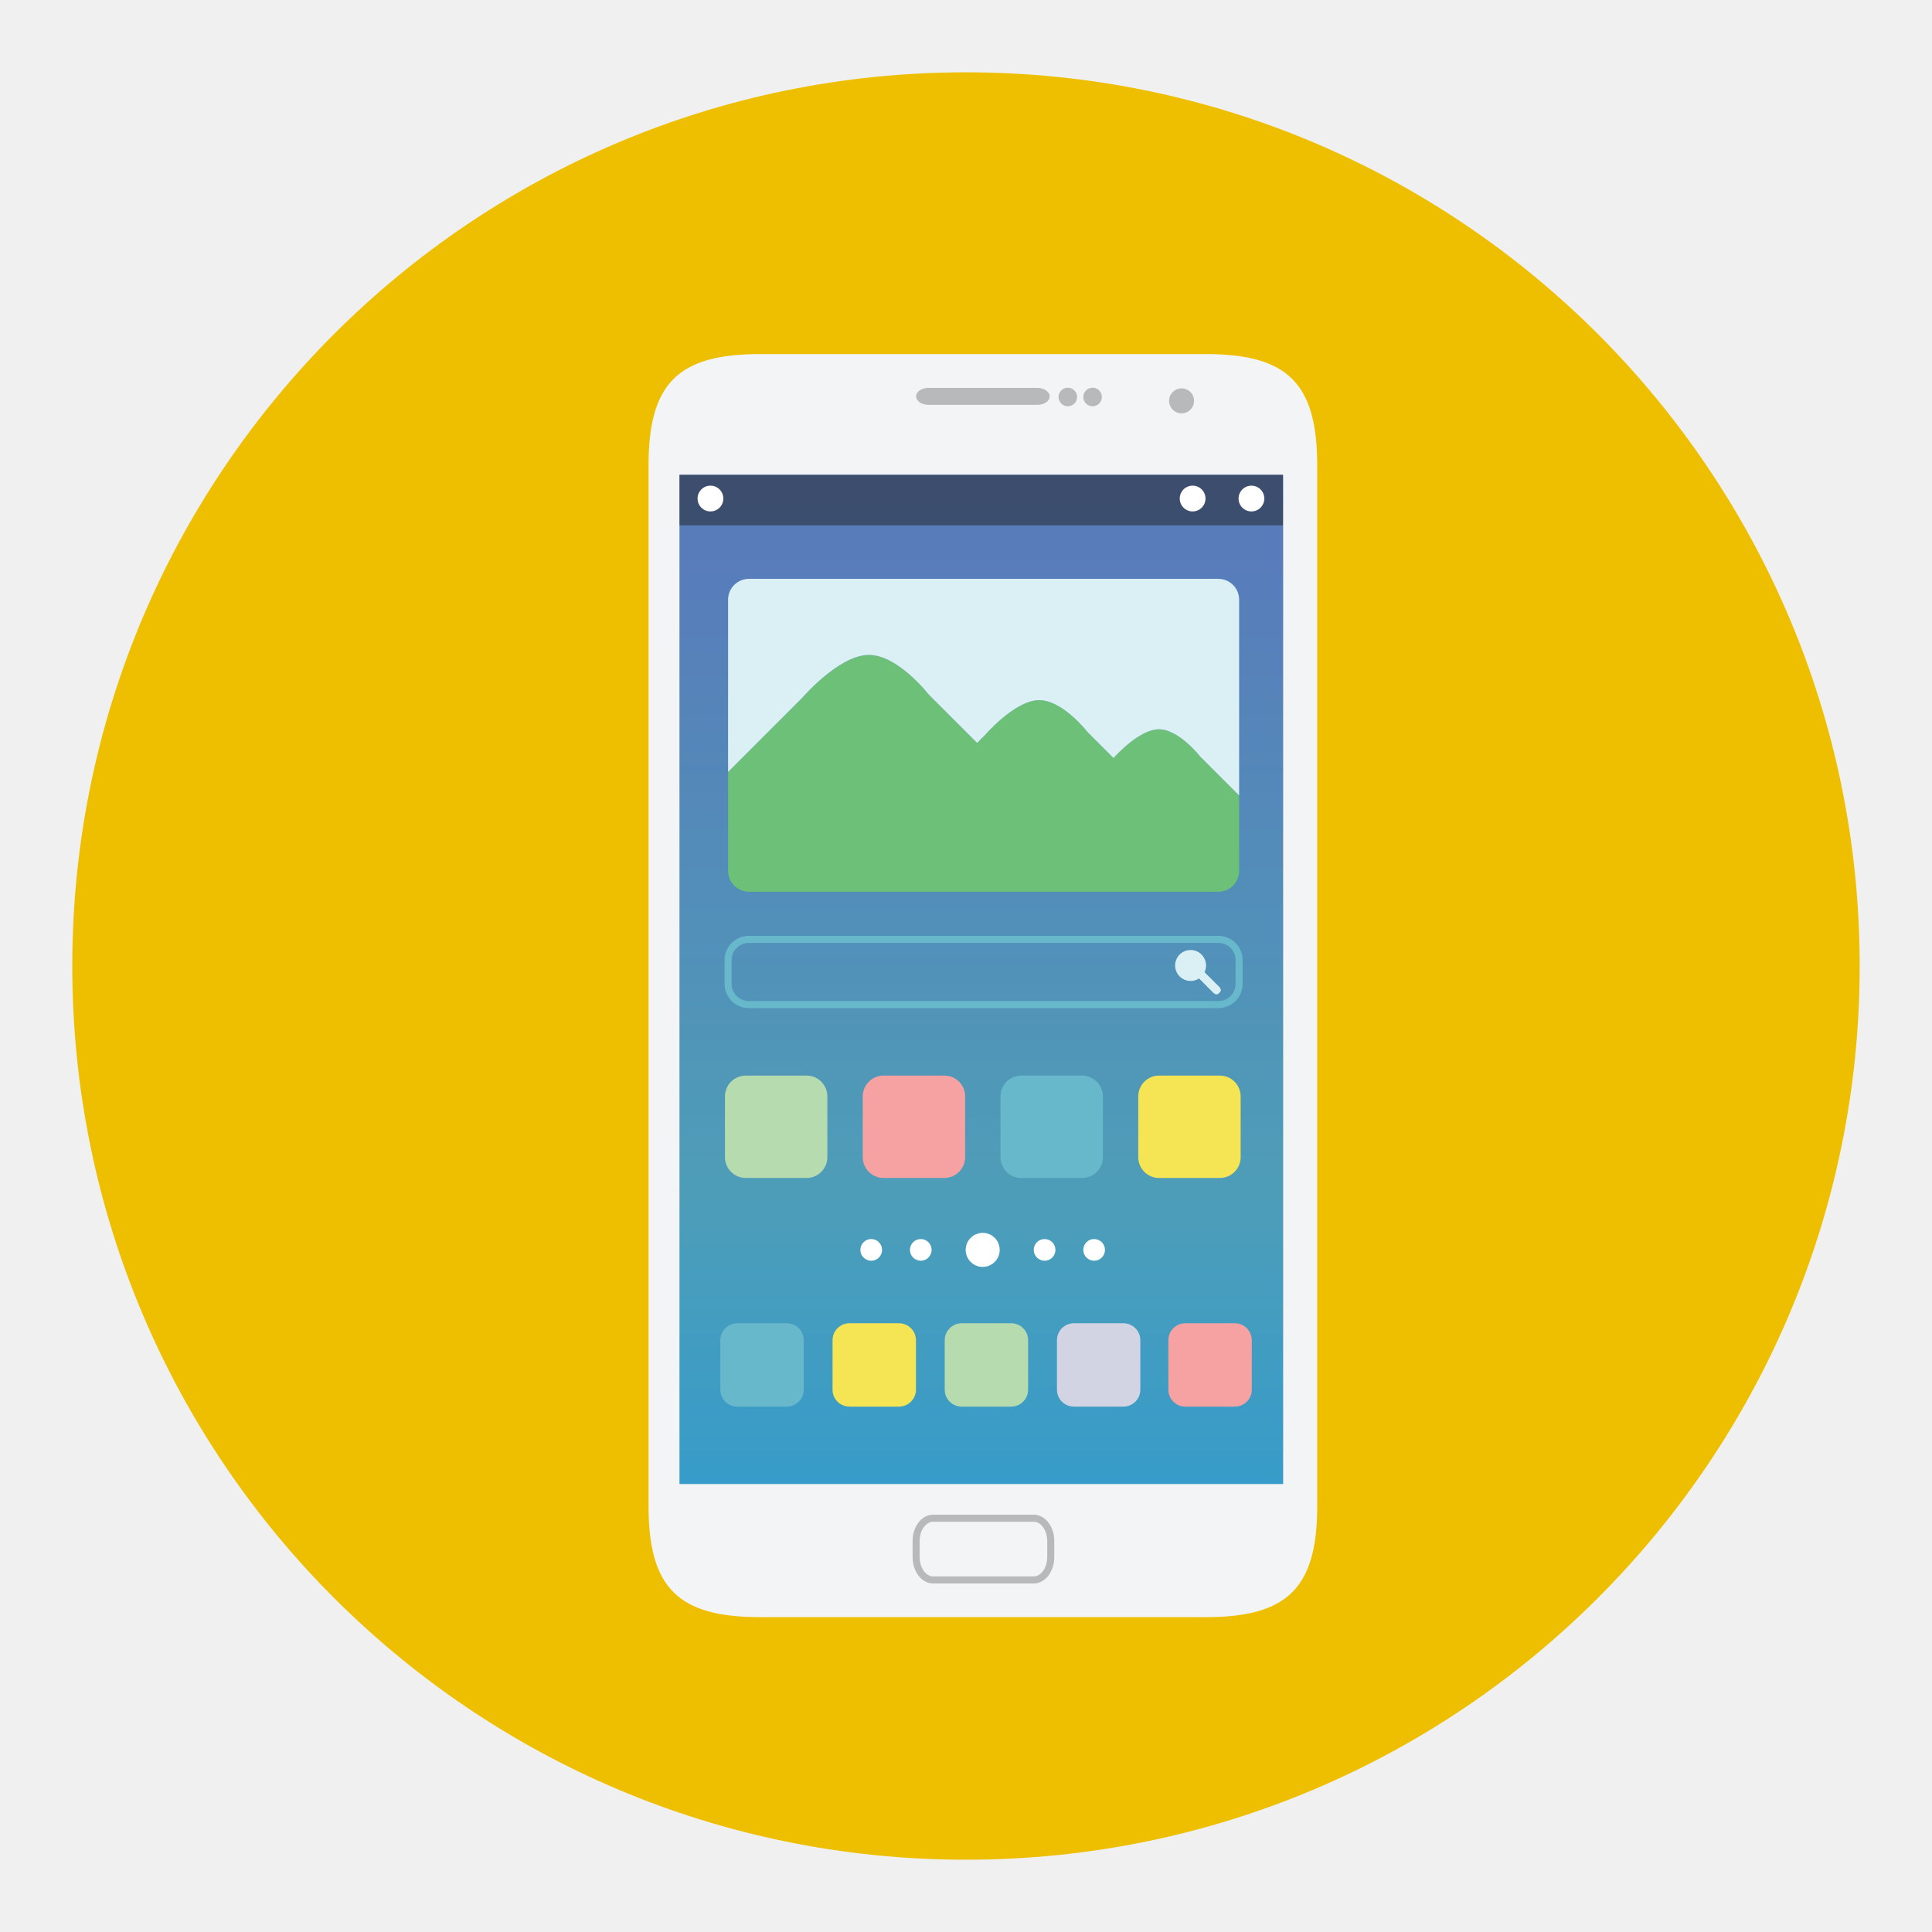
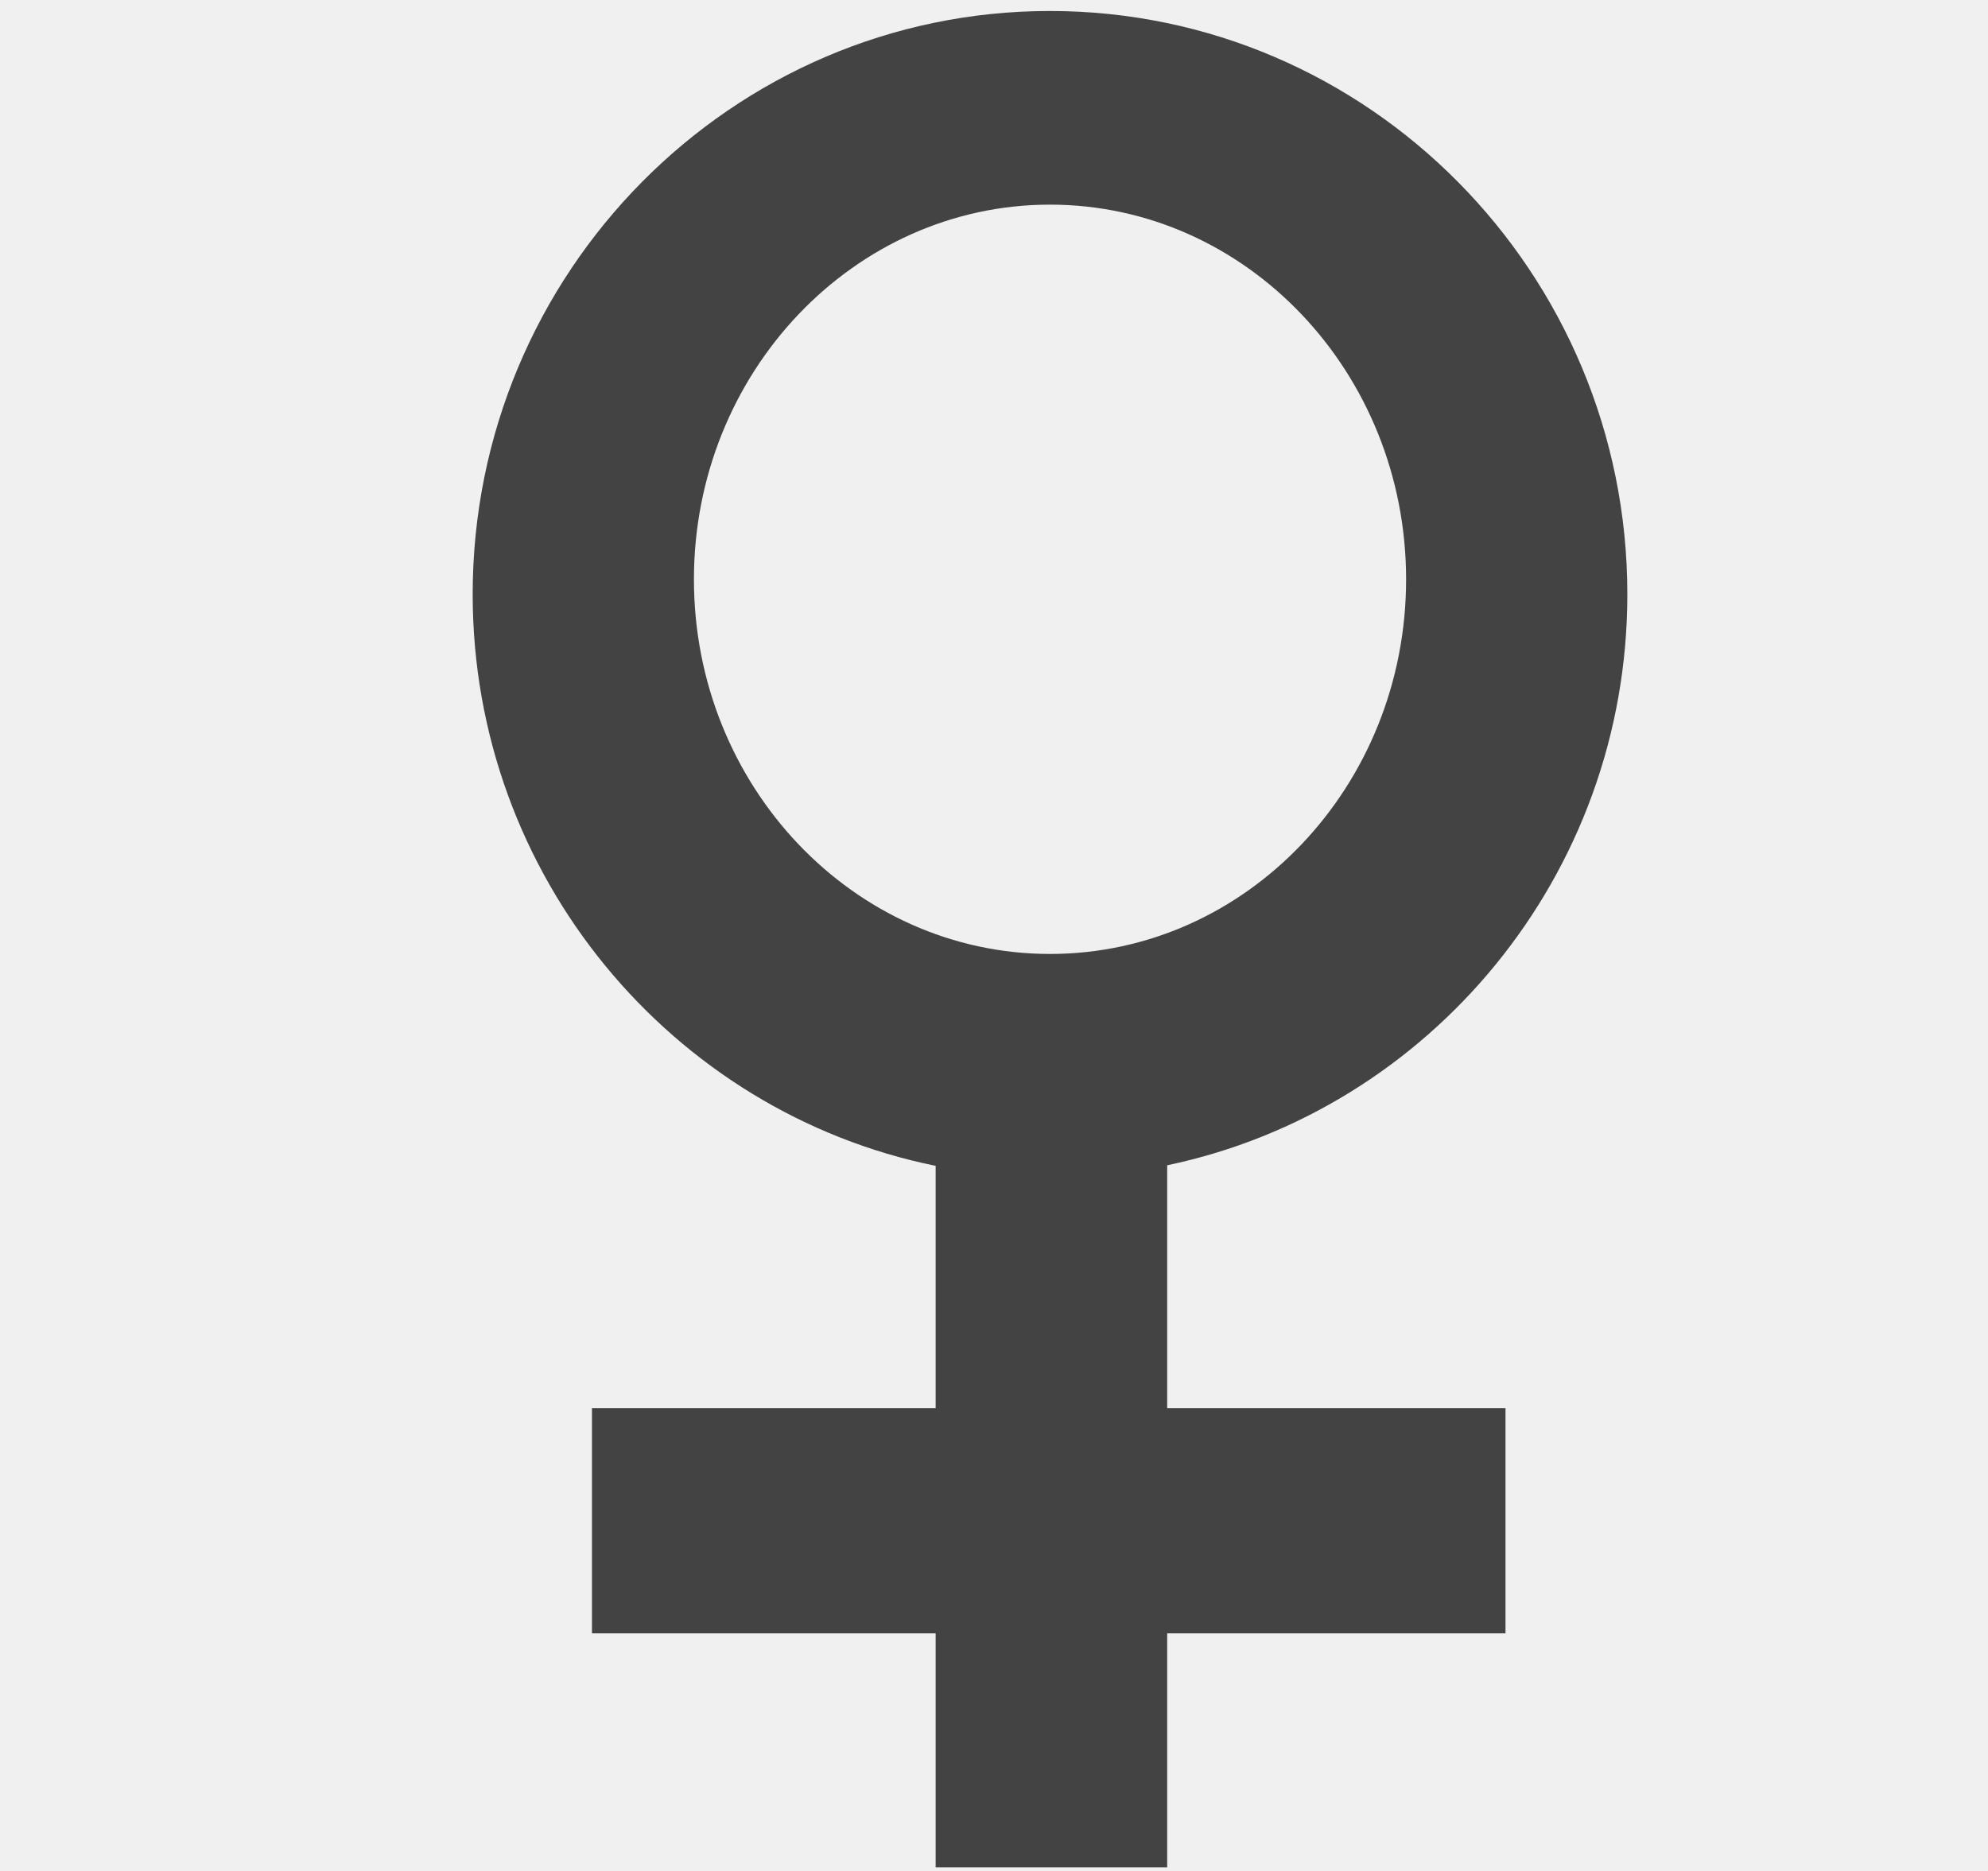
- <svg xmlns="http://www.w3.org/2000/svg" xmlns:xlink="http://www.w3.org/1999/xlink" version="1.1" id="Layer_1" x="0px" y="0px" width="136.913px" height="136.914px" viewBox="0 0 136.913 136.914" enable-background="new 0 0 136.913 136.914" xml:space="preserve">
-   <g>
-     <g>
-       <g>
-         <g>
-           <circle fill="#EDBF00" cx="68.456" cy="68.458" r="63.333" />
-         </g>
-       </g>
-     </g>
-     <g>
-       <g>
-         <path fill="#F3F4F5" d="M93.348,106.704c0,5.815-2.084,7.897-7.898,7.897H53.857c-5.816,0-7.898-2.082-7.898-7.897V32.989     c0-5.815,2.082-7.897,7.898-7.897h31.592c5.814,0,7.898,2.082,7.898,7.897V106.704z" />
-         <linearGradient id="SVGID_1_" gradientUnits="userSpaceOnUse" x1="69.543" y1="33.648" x2="69.543" y2="105.168">
-           <stop offset="0" style="stop-color:#5978BA" />
-           <stop offset="0.703" style="stop-color:#4E9DB8" />
-           <stop offset="1" style="stop-color:#379CC9" />
-         </linearGradient>
-         <rect x="48.152" y="33.647" fill="url(#SVGID_1_)" width="42.781" height="71.521" />
-         <g>
-           <path fill="#6CC077" d="M53.074,63.195h33.264c0.816,0,1.475-0.66,1.475-1.474v-5.349l-2.754-2.754c0,0-1.564-2.017-3.018-1.935      c-1.311,0.075-2.836,1.713-3.129,2.037L77.08,51.89c0,0-1.832-2.363-3.537-2.269c-1.705,0.098-3.74,2.472-3.74,2.472      l-0.557,0.558l-3.447-3.448c0,0-2.254-2.904-4.35-2.786c-2.092,0.118-4.596,3.034-4.596,3.034l-5.256,5.256v7.016      C51.598,62.535,52.26,63.195,53.074,63.195z" />
-           <path fill="#DBF0F5" d="M61.449,46.416c2.096-0.118,4.35,2.786,4.35,2.786l3.447,3.448l0.557-0.558c0,0,2.035-2.374,3.74-2.472      c1.705-0.095,3.537,2.269,3.537,2.269l1.832,1.832c0.293-0.324,1.818-1.962,3.129-2.037c1.453-0.082,3.018,1.935,3.018,1.935      l2.754,2.754V42.498c0-0.815-0.658-1.477-1.475-1.477H53.074c-0.814,0-1.477,0.661-1.477,1.477v12.208l5.256-5.256      C56.854,49.45,59.357,46.534,61.449,46.416z" />
-         </g>
-         <path fill="#B8B9BA" d="M74.385,28.089c0,0.333-0.391,0.6-0.871,0.6h-7.719c-0.482,0-0.873-0.267-0.873-0.6l0,0     c0-0.33,0.391-0.599,0.873-0.599h7.719C73.994,27.49,74.385,27.759,74.385,28.089L74.385,28.089z" />
-         <g>
-           <circle fill="#FFFFFF" cx="69.64" cy="88.575" r="1.206" />
-           <circle fill="#FFFFFF" cx="74.027" cy="88.575" r="0.768" />
-           <circle fill="#FFFFFF" cx="77.537" cy="88.575" r="0.768" />
-           <circle fill="#FFFFFF" cx="61.741" cy="88.575" r="0.769" />
-           <circle fill="#FFFFFF" cx="65.252" cy="88.575" r="0.768" />
-         </g>
-         <rect x="48.152" y="33.647" opacity="0.5" fill="#202121" width="42.762" height="3.585" />
-         <circle fill="#FFFFFF" cx="84.517" cy="35.33" r="0.913" />
-         <circle fill="#FFFFFF" cx="50.347" cy="35.33" r="0.913" />
-         <circle fill="#FFFFFF" cx="88.685" cy="35.33" r="0.913" />
-         <g>
-           <defs>
-             <rect id="SVGID_2_" x="48.152" y="33.647" width="42.781" height="71.521" />
-           </defs>
-           <clipPath id="SVGID_3_">
-             <use xlink:href="#SVGID_2_" overflow="visible" />
-           </clipPath>
-         </g>
-         <g>
-           <path fill="#B5DBAF" d="M58.633,82.005c0,0.814-0.66,1.474-1.475,1.474h-4.305c-0.816,0-1.477-0.659-1.477-1.474v-4.306      c0-0.816,0.66-1.477,1.477-1.477h4.305c0.814,0,1.475,0.66,1.475,1.477V82.005z" />
-           <path fill="#F6A2A3" d="M68.396,82.005c0,0.814-0.662,1.474-1.477,1.474h-4.303c-0.816,0-1.477-0.659-1.477-1.474v-4.306      c0-0.816,0.66-1.477,1.477-1.477h4.303c0.814,0,1.477,0.66,1.477,1.477V82.005z" />
-           <path fill="#67B8CB" d="M78.158,82.005c0,0.814-0.662,1.474-1.475,1.474h-4.305c-0.814,0-1.479-0.659-1.479-1.474v-4.306      c0-0.816,0.664-1.477,1.479-1.477h4.305c0.812,0,1.475,0.66,1.475,1.477V82.005z" />
-           <path fill="#F5E554" d="M87.92,82.005c0,0.814-0.66,1.474-1.475,1.474h-4.305c-0.816,0-1.475-0.659-1.475-1.474v-4.306      c0-0.816,0.658-1.477,1.475-1.477h4.305c0.814,0,1.475,0.66,1.475,1.477V82.005z" />
-         </g>
-         <path fill="none" stroke="#67B8CB" stroke-width="0.5" stroke-miterlimit="10" d="M87.811,69.72c0,0.813-0.658,1.473-1.475,1.473     H53.072c-0.814,0-1.477-0.659-1.477-1.473v-1.674c0-0.815,0.662-1.476,1.477-1.476h33.264c0.816,0,1.475,0.66,1.475,1.476V69.72z     " />
-         <g>
-           <circle fill="#DBF0F5" cx="84.373" cy="68.42" r="1.096" />
-           <path fill="#DBF0F5" d="M86.355,70.415c-0.086,0.085-0.25,0.061-0.365-0.056l-1.232-1.232c-0.115-0.114-0.141-0.277-0.055-0.363      l0.109-0.109c0.086-0.087,0.25-0.061,0.365,0.056l1.232,1.23c0.115,0.116,0.141,0.279,0.053,0.365L86.355,70.415z" />
-         </g>
-         <g>
-           <path fill="#67B8CB" d="M56.957,98.483c0,0.662-0.537,1.2-1.201,1.2H52.25c-0.664,0-1.203-0.538-1.203-1.2v-3.508      c0-0.663,0.539-1.201,1.203-1.201h3.506c0.664,0,1.201,0.538,1.201,1.201V98.483z" />
-           <path fill="#F5E554" d="M64.91,98.483c0,0.662-0.541,1.2-1.203,1.2h-3.506c-0.664,0-1.201-0.538-1.201-1.2v-3.508      c0-0.663,0.537-1.201,1.201-1.201h3.506c0.662,0,1.203,0.538,1.203,1.201V98.483z" />
-           <path fill="#B5DBAF" d="M72.859,98.483c0,0.662-0.539,1.2-1.201,1.2h-3.506c-0.664,0-1.203-0.538-1.203-1.2v-3.508      c0-0.663,0.539-1.201,1.203-1.201h3.506c0.662,0,1.201,0.538,1.201,1.201V98.483z" />
-           <path fill="#D3D4E3" d="M80.811,98.483c0,0.662-0.539,1.2-1.201,1.2h-3.506c-0.666,0-1.201-0.538-1.201-1.2v-3.508      c0-0.663,0.535-1.201,1.201-1.201h3.506c0.662,0,1.201,0.538,1.201,1.201V98.483z" />
-           <path fill="#F6A2A3" d="M88.709,98.483c0,0.662-0.539,1.2-1.201,1.2h-3.506c-0.666,0-1.203-0.538-1.203-1.2v-3.508      c0-0.663,0.537-1.201,1.203-1.201h3.506c0.662,0,1.201,0.538,1.201,1.201V98.483z" />
-         </g>
-         <path fill="none" stroke="#B8B9BA" stroke-width="0.5" stroke-miterlimit="10" d="M74.463,110.35     c0,0.892-0.543,1.615-1.213,1.615h-7.117c-0.668,0-1.211-0.724-1.211-1.615v-1.146c0-0.893,0.543-1.615,1.211-1.615h7.117     c0.67,0,1.213,0.723,1.213,1.615V110.35z" />
-         <circle fill="#B8B9BA" cx="75.672" cy="28.133" r="0.658" />
-         <circle fill="#B8B9BA" cx="77.428" cy="28.133" r="0.658" />
-         <circle fill="#B8B9BA" cx="83.734" cy="28.407" r="0.885" />
-       </g>
-     </g>
+ <svg xmlns="http://www.w3.org/2000/svg" viewBox="0 0 17 16" version="1.1" class="si-glyph si-glyph-female">
+   <defs />
+   <g stroke="none" stroke-width="1" fill="none" fill-rule="evenodd">
+     <path d="M9.982,9.965 C12.225,9.495 13.916,7.485 13.916,5.082 C13.916,2.331 11.701,0.094 8.978,0.094 C6.257,0.094 4.042,2.331 4.042,5.082 C4.042,7.494 5.746,9.512 8.001,9.97 L8.001,12.043 L5.062,12.043 L5.062,13.968 L8.001,13.968 L8.001,15.969 L9.981,15.969 L9.981,13.968 L12.874,13.968 L12.874,12.043 L9.981,12.043 L9.981,9.965 L9.982,9.965 Z M5.934,4.955 C5.934,3.187 7.301,1.75 8.979,1.75 C10.659,1.75 12.024,3.188 12.024,4.955 C12.024,6.722 10.659,8.158 8.979,8.158 C7.301,8.158 5.934,6.722 5.934,4.955 L5.934,4.955 Z" fill="#434343" class="si-glyph-fill" />
  </g>
</svg>
